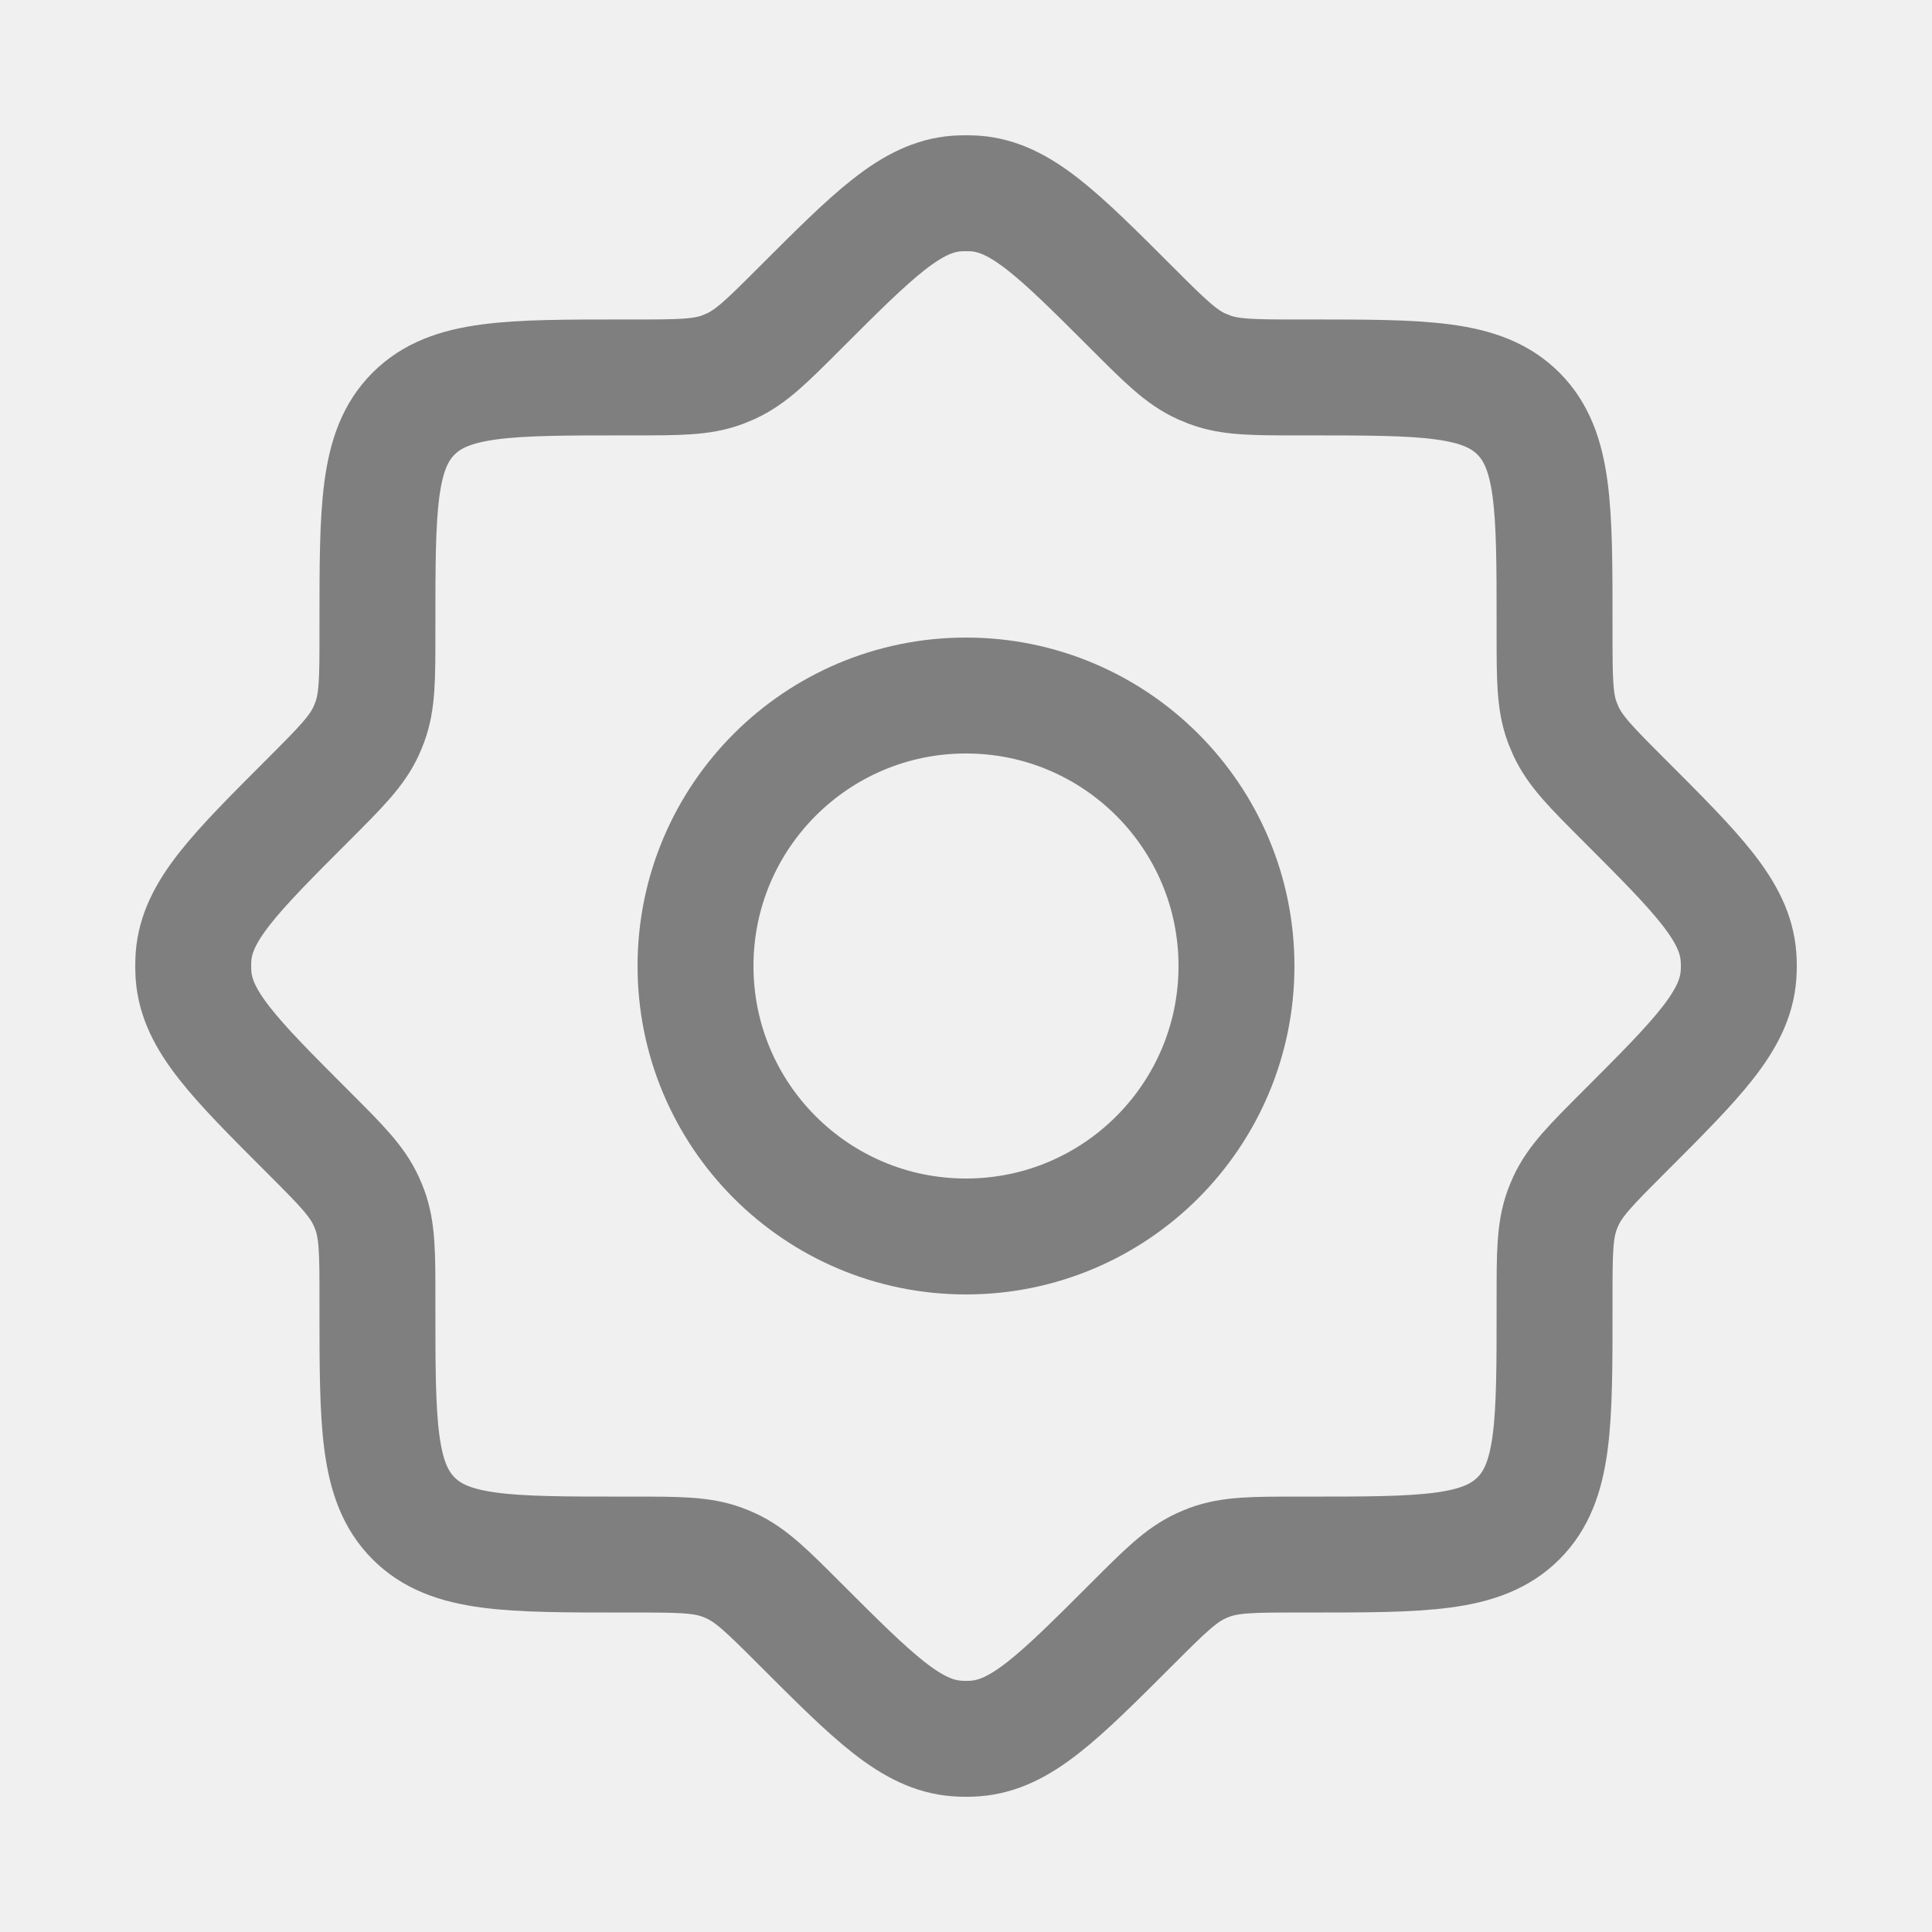
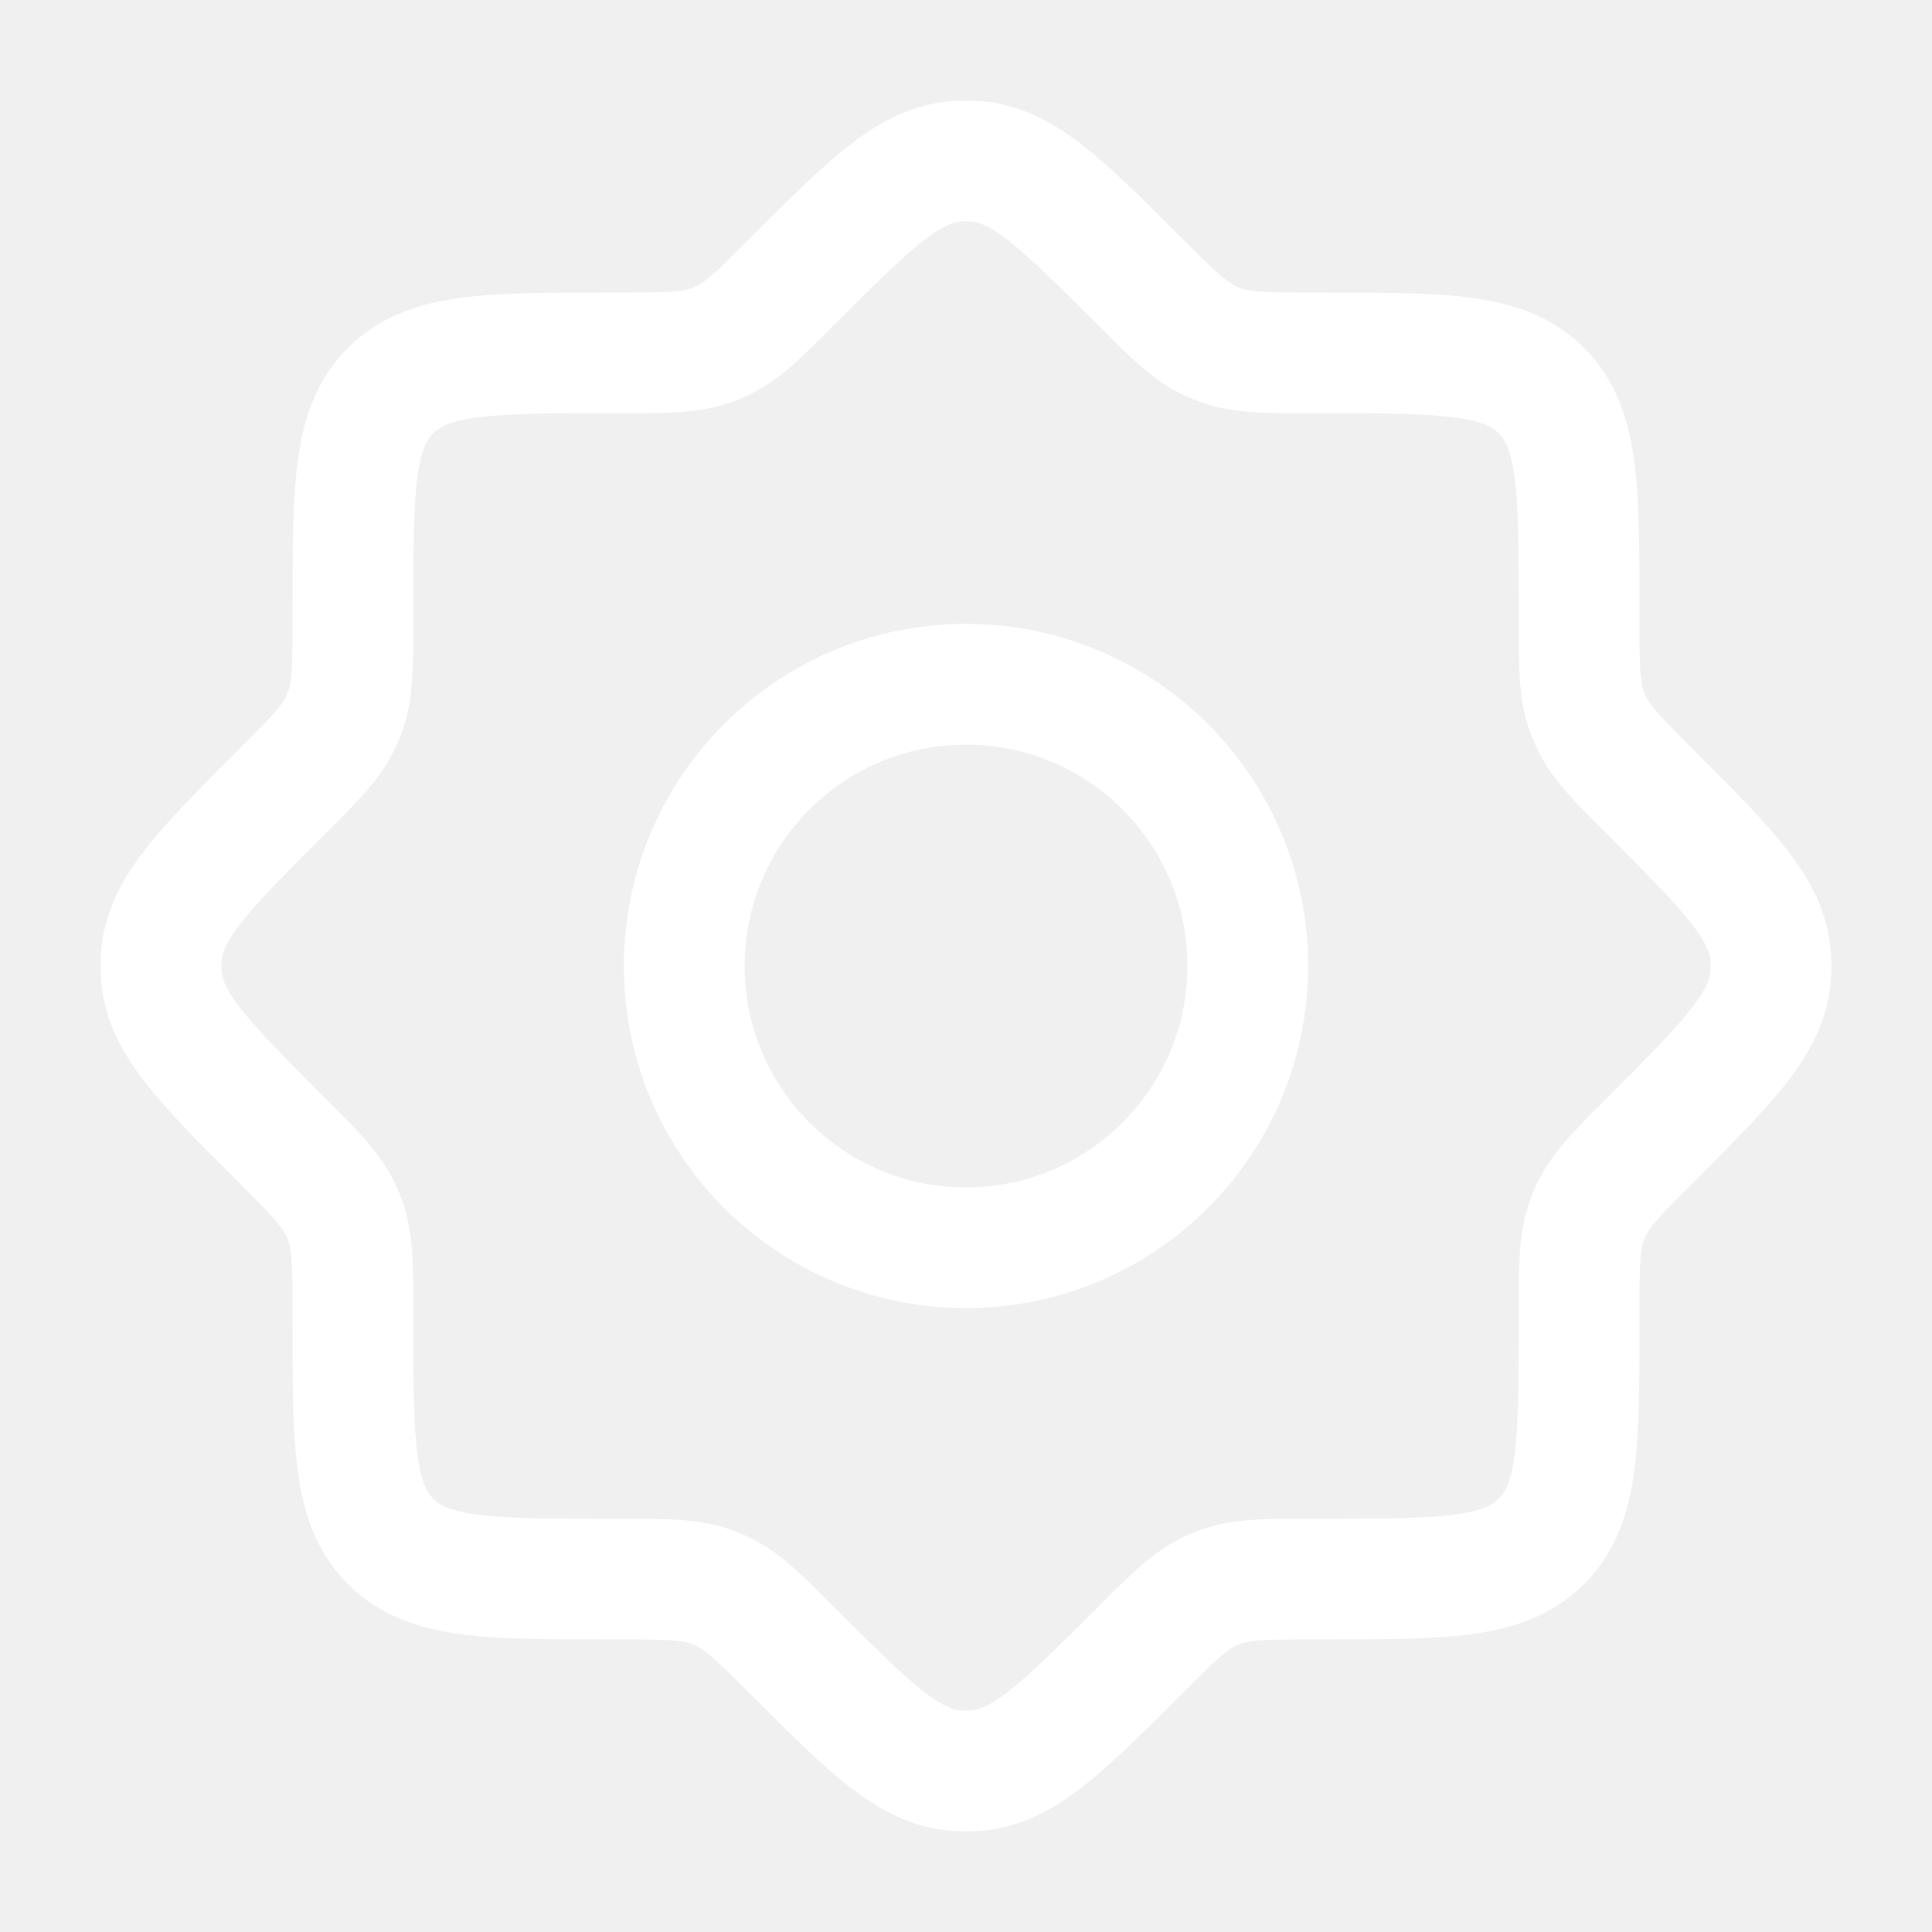
- <svg xmlns="http://www.w3.org/2000/svg" width="25" height="25" fill="none" viewBox="0 0 25 25">
-   <path stroke="#7f7f7f" stroke-width="1.5" d="M16.808 4.884c-.59 0-.886 0-1.155-.1l-.111-.046c-.261-.12-.47-.328-.888-.746-.962-.962-1.443-1.443-2.034-1.488a2 2 0 0 0-.24 0c-.591.045-1.072.526-2.034 1.488-.418.418-.627.627-.888.746l-.11.046c-.27.1-.565.1-1.156.1h-.11c-1.507 0-2.261 0-2.73.468s-.468 1.223-.468 2.73v.11c0 .59 0 .886-.1 1.155q-.022.057-.046.111c-.12.261-.328.47-.746.888-.962.962-1.443 1.443-1.488 2.034a2 2 0 0 0 0 .24c.045.591.526 1.072 1.488 2.034.418.418.627.627.746.888q.025.054.046.11c.1.27.1.565.1 1.156v.11c0 1.507 0 2.261.468 2.73s1.223.468 2.73.468h.11c.59 0 .886 0 1.155.1q.057.021.111.046c.261.12.47.328.888.746.962.962 1.443 1.443 2.034 1.488q.12.009.24 0c.591-.045 1.072-.526 2.034-1.488.418-.418.627-.626.888-.746q.054-.025.11-.046c.27-.1.565-.1 1.156-.1h.11c1.507 0 2.261 0 2.73-.468s.468-1.223.468-2.73v-.11c0-.59 0-.886.1-1.155q.021-.057.046-.111c.12-.261.328-.47.746-.888.962-.962 1.443-1.443 1.488-2.034q.009-.12 0-.24c-.045-.591-.526-1.072-1.488-2.034-.418-.418-.626-.627-.746-.888l-.046-.11c-.1-.27-.1-.565-.1-1.156v-.11c0-1.507 0-2.261-.468-2.73s-1.223-.468-2.73-.468z" />
-   <path stroke="#7f7f7f" stroke-width="1.5" d="M16 12.5a3.5 3.5 0 1 1-7 0 3.5 3.5 0 0 1 7 0Z" />
+ <svg xmlns="http://www.w3.org/2000/svg" width="24" height="24" fill="none" viewBox="0 0 24 24">
+   <path stroke="#fff" stroke-width="1.5" d="M16.308 4.384c-.59 0-.886 0-1.155-.1a2 2 0 0 1-.111-.046c-.261-.12-.47-.328-.888-.746-.962-.962-1.443-1.443-2.034-1.488a2 2 0 0 0-.24 0c-.591.045-1.072.526-2.034 1.488-.418.418-.627.627-.888.746a2 2 0 0 1-.11.046c-.27.1-.565.1-1.156.1h-.11c-1.507 0-2.261 0-2.73.468s-.468 1.223-.468 2.73v.11c0 .59 0 .886-.1 1.155q-.022.057-.046.111c-.12.261-.328.47-.746.888-.962.962-1.443 1.443-1.488 2.034a2 2 0 0 0 0 .24c.045.591.526 1.072 1.488 2.034.418.418.627.627.746.888q.025.054.046.11c.1.27.1.565.1 1.156v.11c0 1.507 0 2.261.468 2.73s1.223.468 2.73.468h.11c.59 0 .886 0 1.155.1q.057.021.111.046c.261.12.47.328.888.746.962.962 1.443 1.443 2.034 1.488q.12.009.24 0c.591-.045 1.072-.526 2.034-1.488.418-.418.627-.626.888-.746q.054-.025.11-.046c.27-.1.565-.1 1.156-.1h.11c1.507 0 2.261 0 2.73-.468s.468-1.223.468-2.73v-.11c0-.59 0-.886.1-1.155q.021-.057.046-.111c.12-.261.328-.47.746-.888.962-.962 1.443-1.443 1.488-2.034q.009-.12 0-.24c-.045-.591-.526-1.072-1.488-2.034-.418-.418-.626-.627-.746-.888a2 2 0 0 1-.046-.11c-.1-.27-.1-.565-.1-1.156v-.11c0-1.507 0-2.261-.468-2.73s-1.223-.468-2.73-.468z" />
+   <path stroke="#fff" stroke-width="1.5" d="M15.5 12a3.5 3.5 0 1 1-7 0 3.5 3.5 0 0 1 7 0Z" />
</svg>
